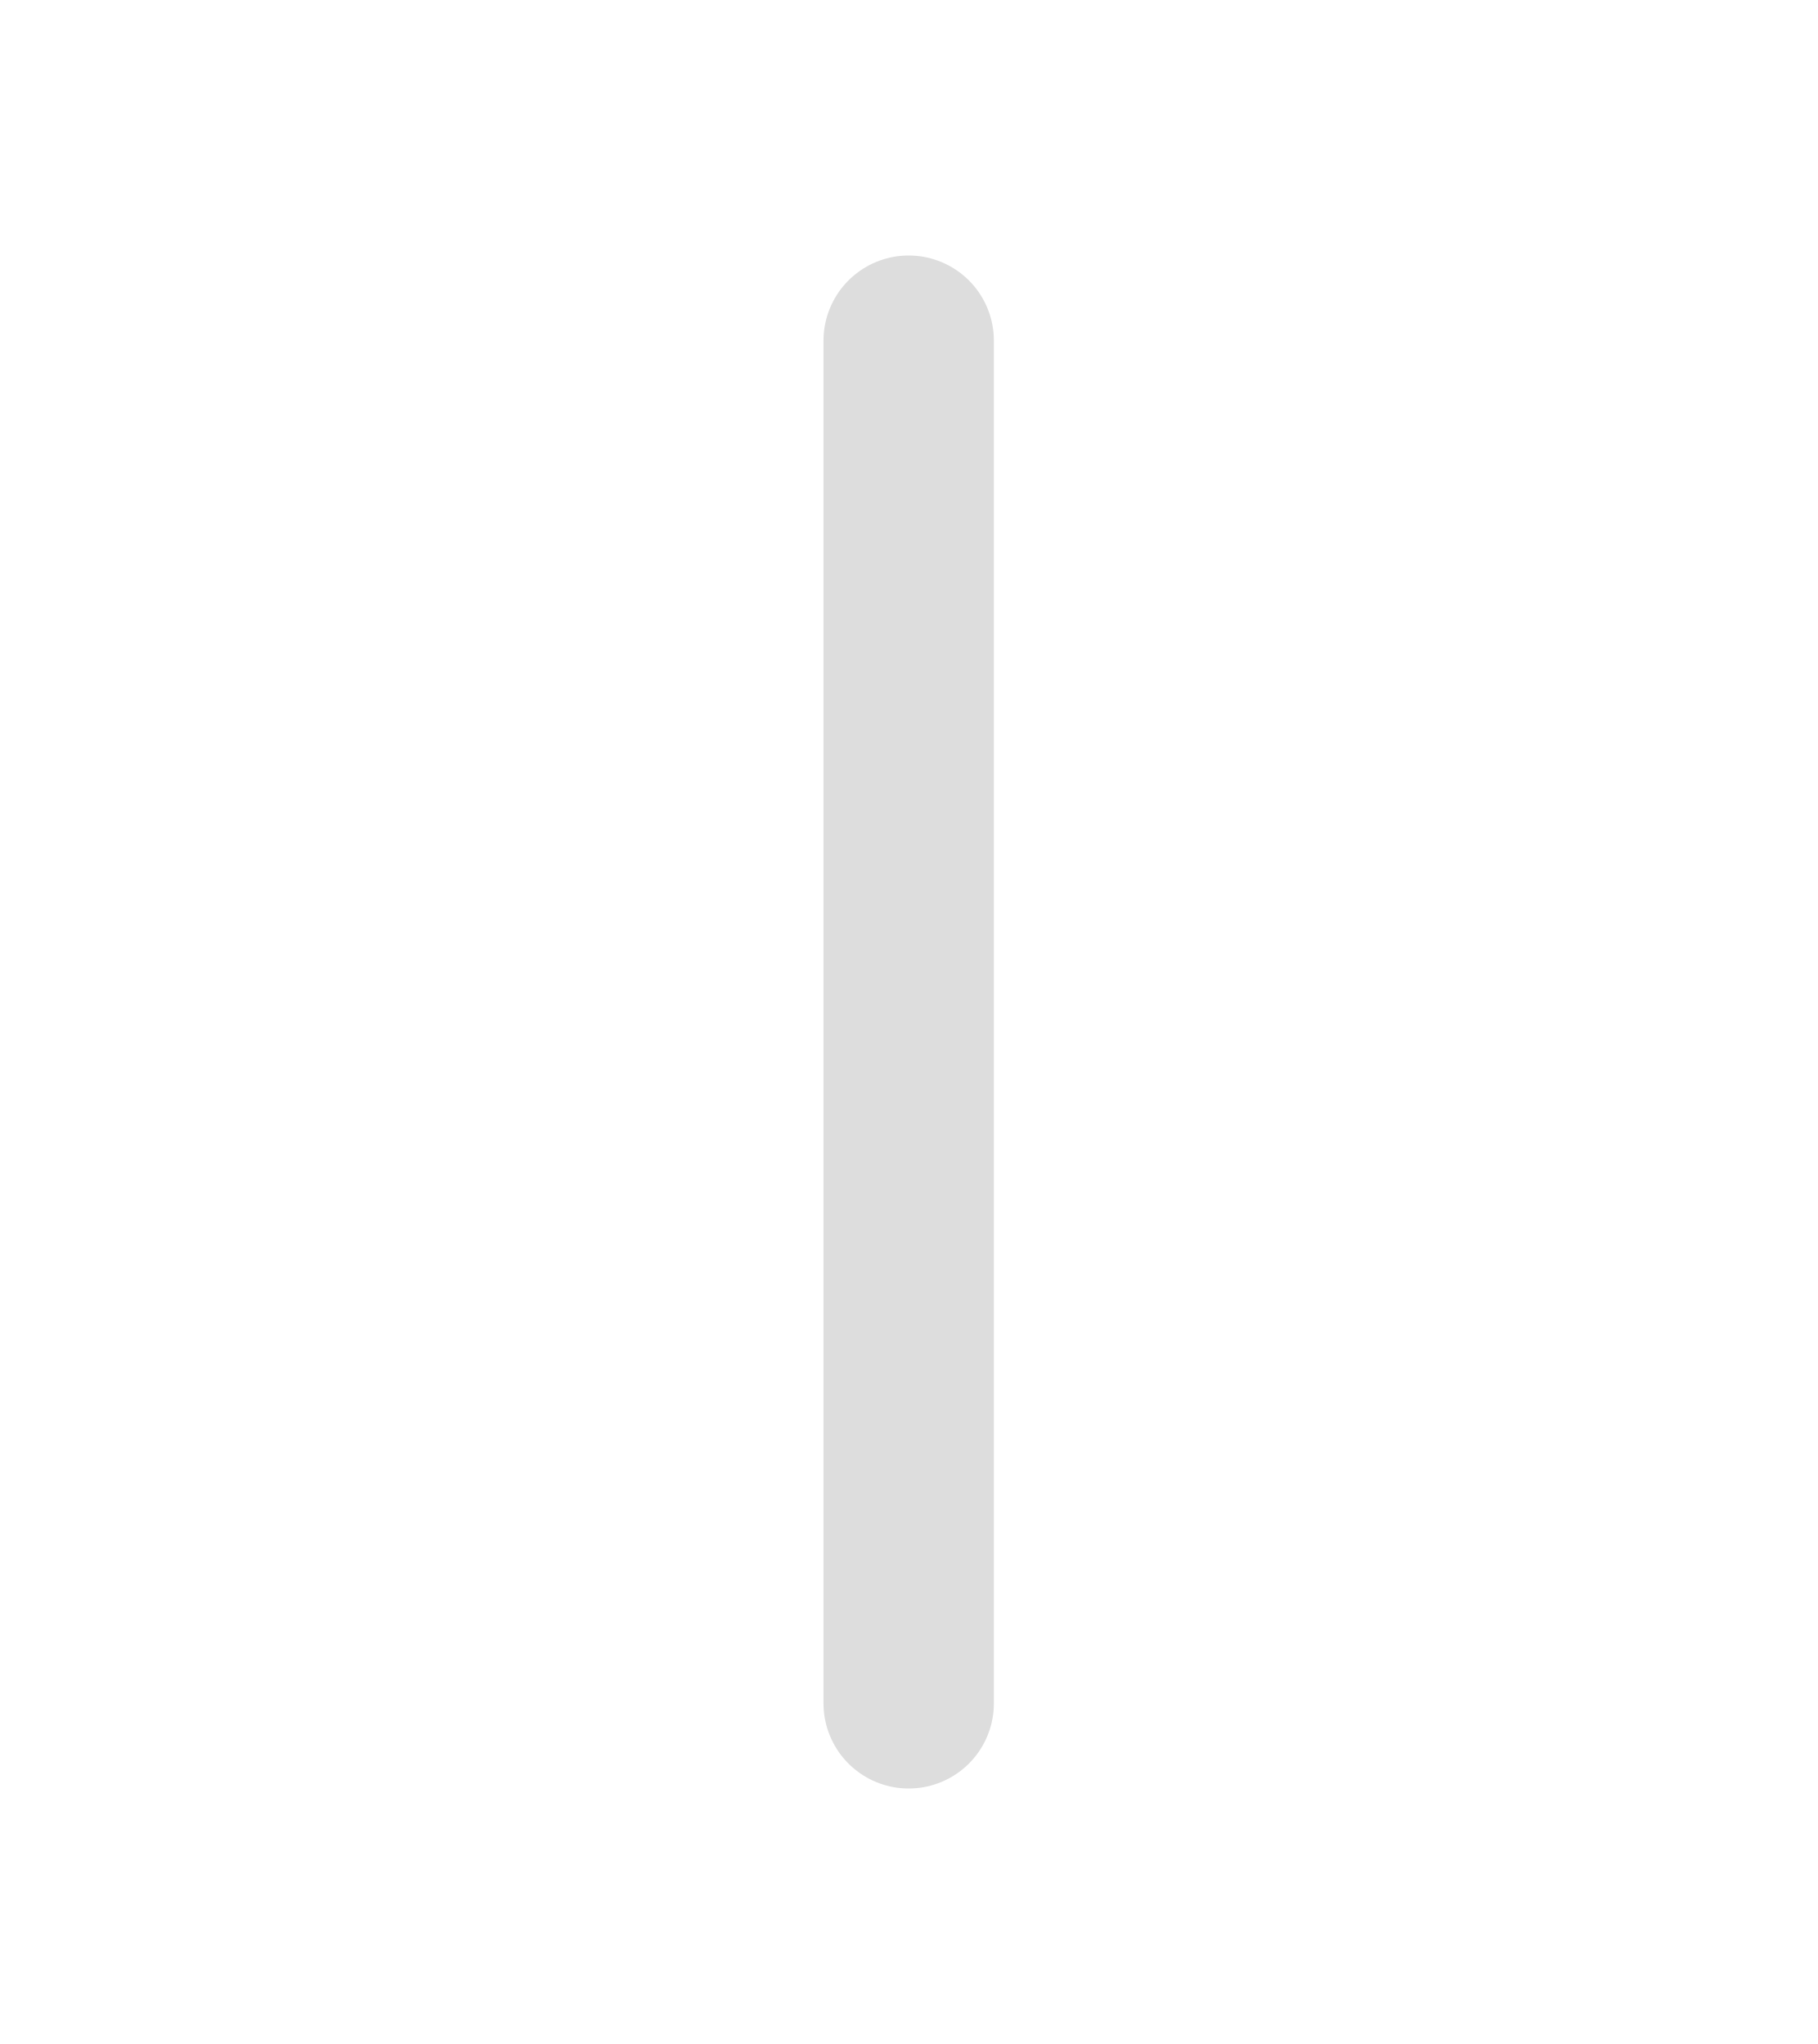
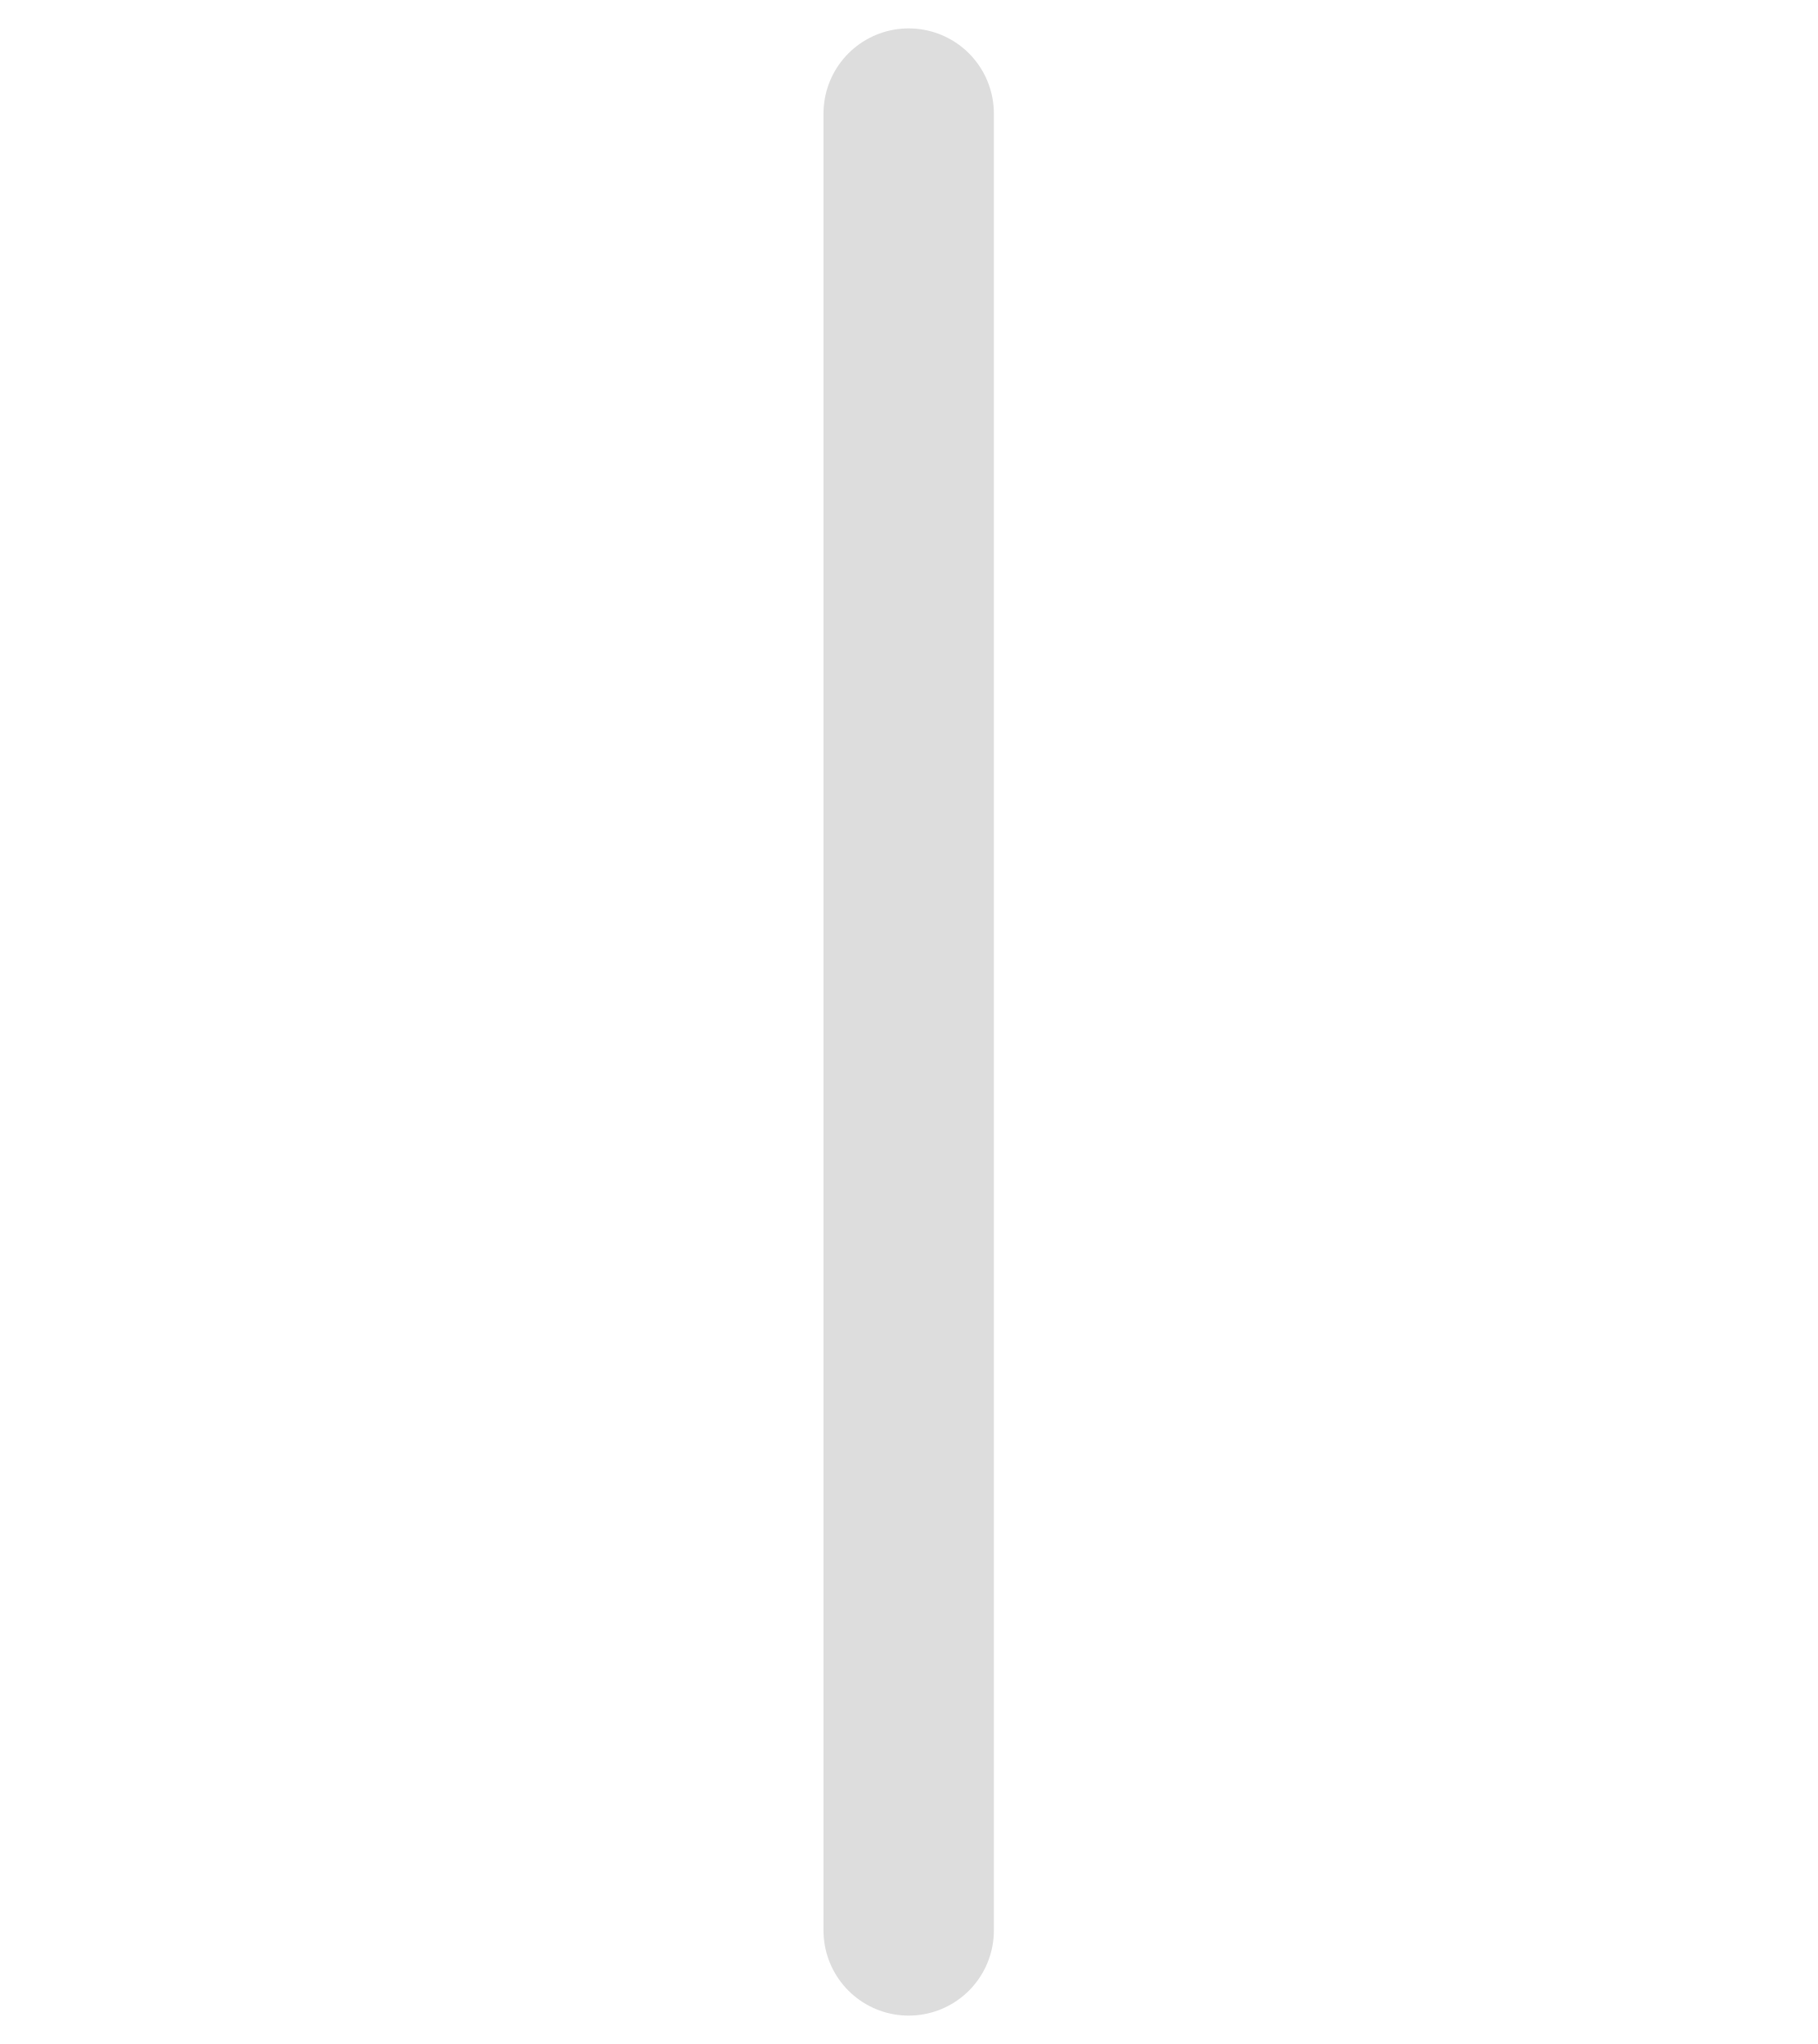
<svg xmlns="http://www.w3.org/2000/svg" width="48" height="54" viewBox="0 0 32 36">
-   <path d="M16 6V30" fill="none" stroke="#d9d9d9" stroke-opacity=".9" stroke-width="3" stroke-linecap="round" />
+   <path d="M16 2V34" fill="none" stroke="#d9d9d9" stroke-opacity=".9" stroke-width="3" stroke-linecap="round" />
</svg>
